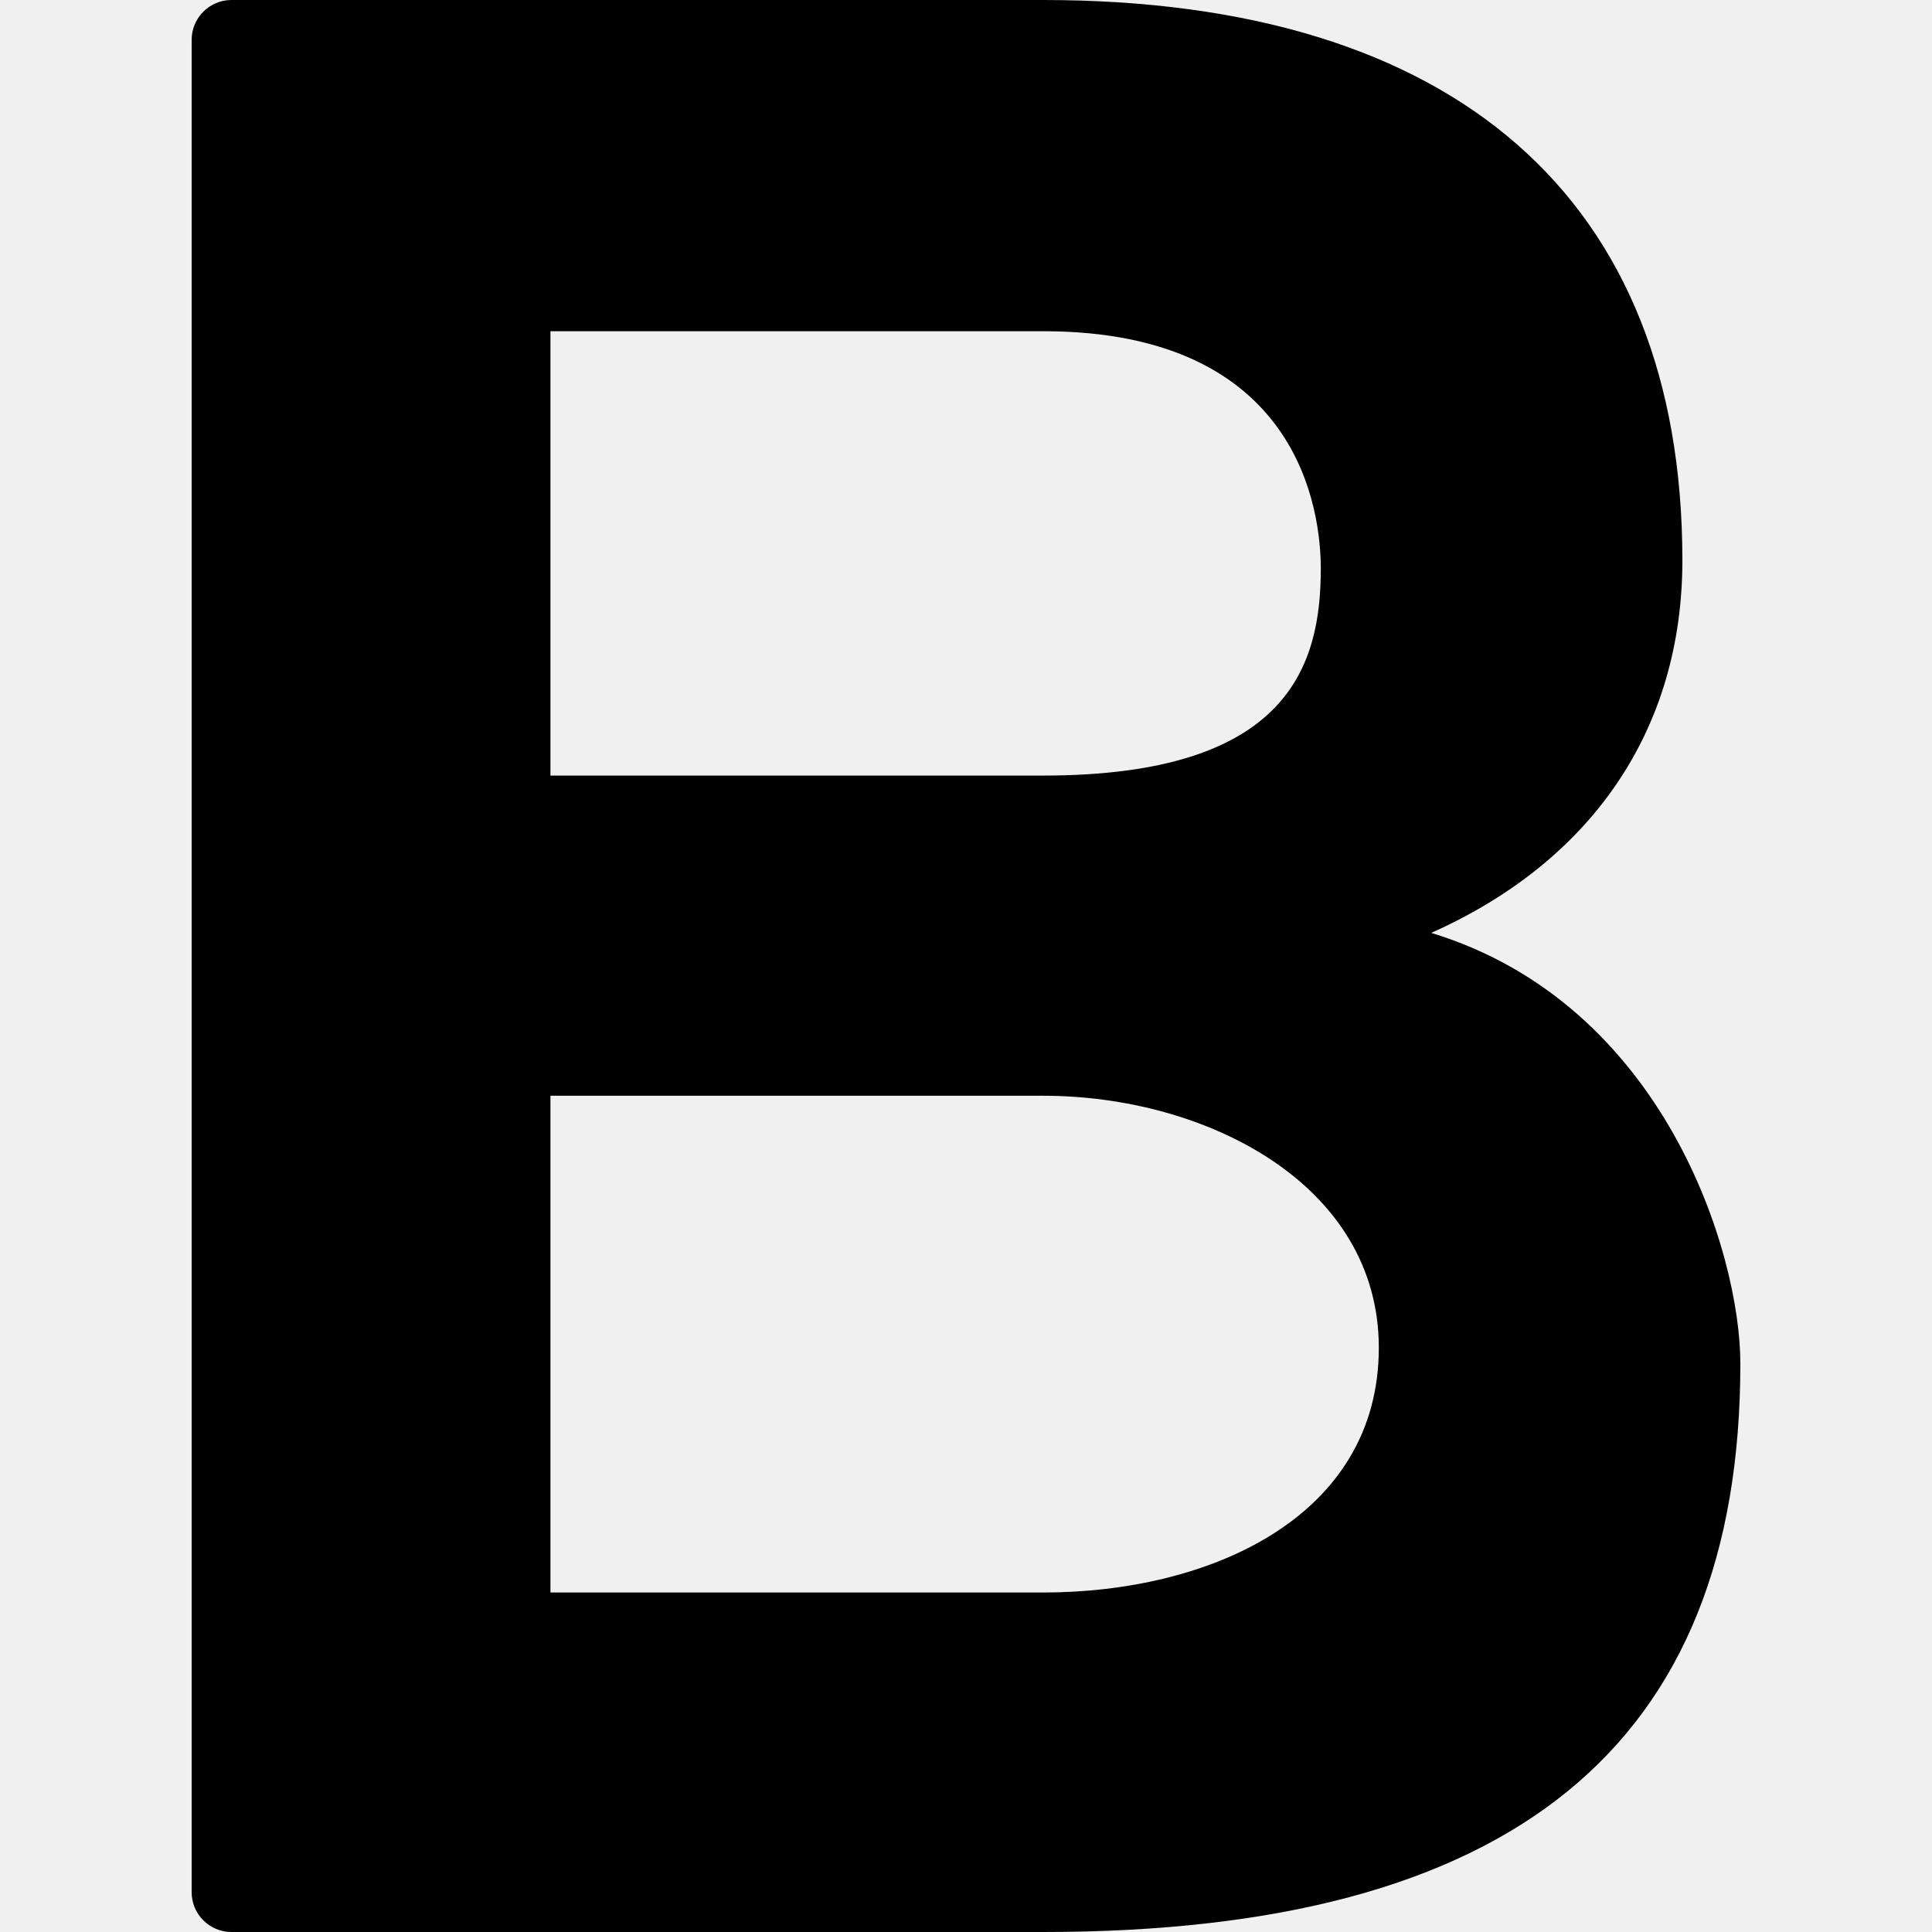
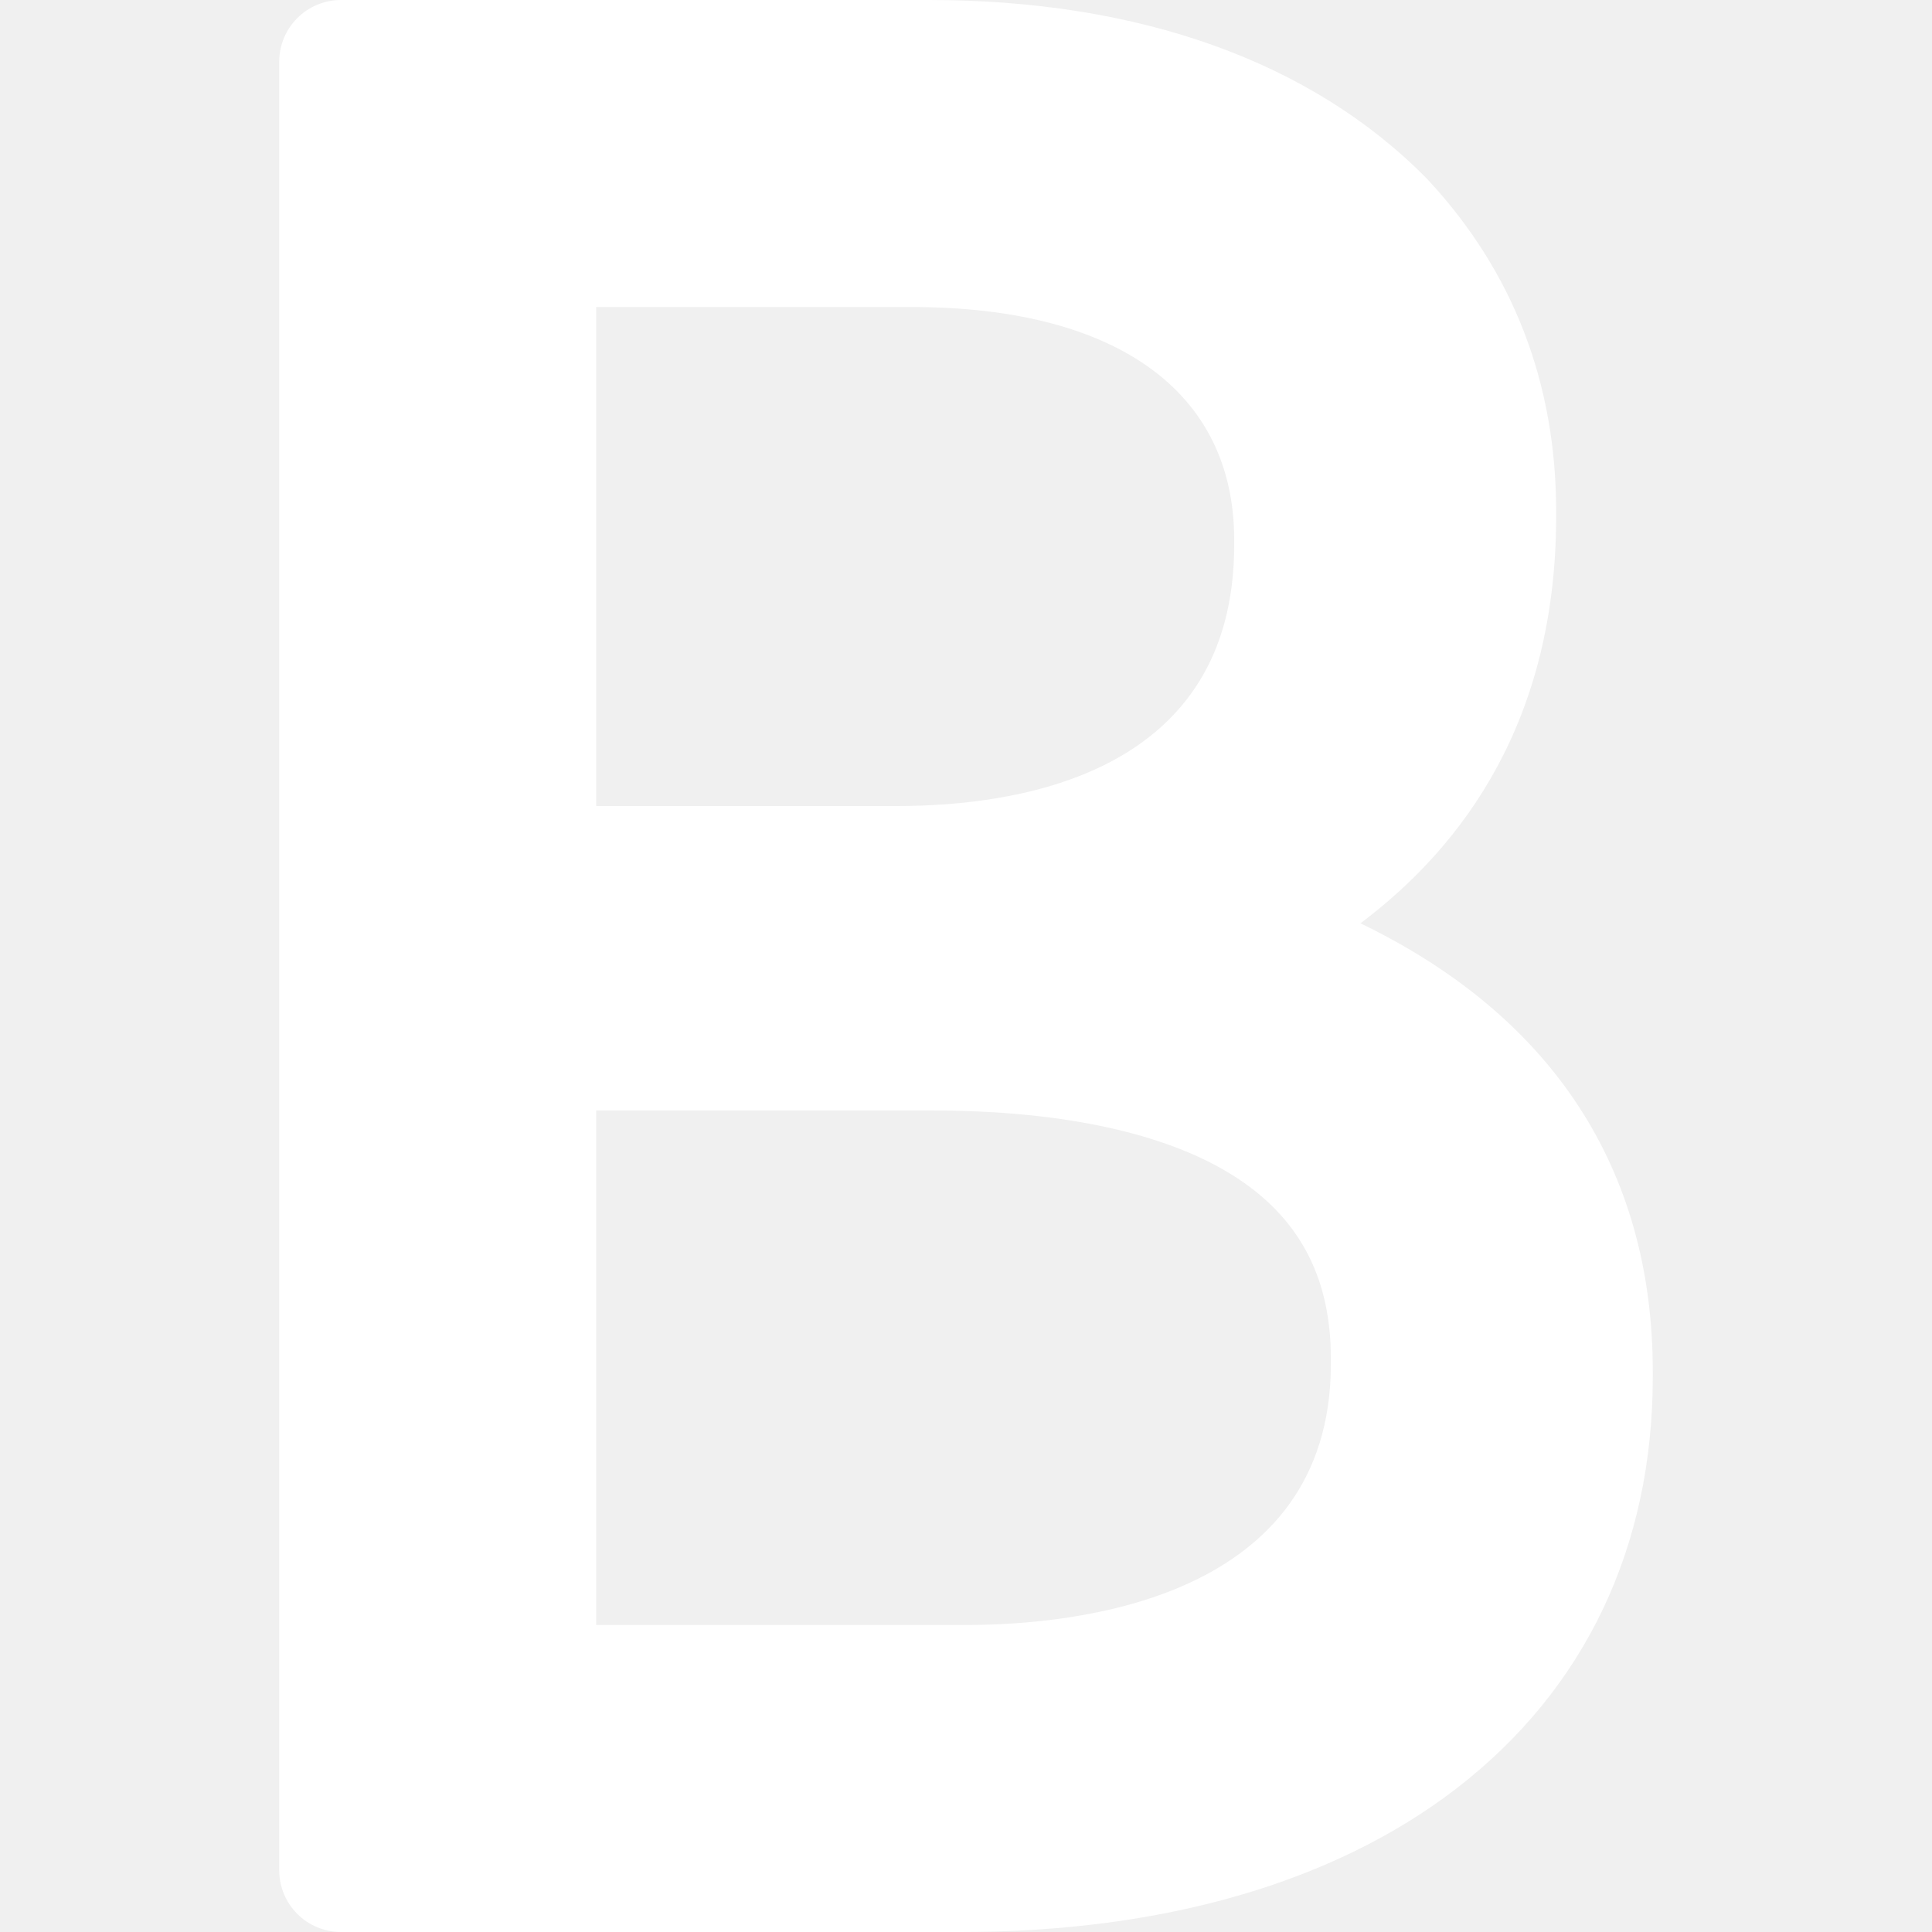
- <svg xmlns="http://www.w3.org/2000/svg" version="1.1" id="Capa_1" x="0px" y="0px" width="97.01px" height="97.01px" viewBox="0 0 97.01 97.01" style="enable-background:new 0 0 97.01 97.01;" xml:space="preserve">
+ <svg xmlns="http://www.w3.org/2000/svg" xmlns:xlink="http://www.w3.org/1999/xlink" version="1.1" preserveAspectRatio="xMidYMid meet" viewBox="0 0 640 640" width="640" height="640">
+   <defs>
+     <path d="M515.49 171.09C515.49 170.92 515.49 169.55 515.49 169.38C515.49 126.85 501.22 89.92 473.06 59.6C472.93 59.45 472.79 59.31 472.65 59.17C434.55 20.46 377.54 0 307.78 0C288.3 0 132.44 0 112.96 0C101.65 0 92.49 9.17 92.49 20.47C92.49 80.38 92.49 559.62 92.49 619.53C92.49 630.83 101.65 640 112.96 640C133.51 640 297.91 640 318.46 640C385.3 640 441.98 623.59 482.35 592.54C524.98 559.75 547.51 512.56 547.51 456.07C547.51 455.9 547.51 454.53 547.51 454.36C547.51 387.25 514.22 336.55 450.66 305.86C485.31 279.85 515.49 238 515.49 171.09ZM197.49 538.29L197.49 367.86C264.16 367.86 301.19 367.86 308.6 367.86C353.5 367.86 389 375.94 411.26 391.22C431.19 404.9 440.87 424.15 440.87 450.08C440.87 450.25 440.87 451.62 440.87 451.79C440.87 529.87 356.41 538.29 320.1 538.29C303.75 538.29 262.88 538.29 197.49 538.29ZM197.49 267.01L197.49 101.71C260.22 101.71 295.06 101.71 302.03 101.71C369.91 101.71 408.84 129.81 408.84 178.8C408.84 178.97 408.84 180.33 408.84 180.51C408.84 255.77 338.8 267.01 297.06 267.01C283.78 267.01 250.59 267.01 197.49 267.01Z" id="p57kPNiBg" />
+   </defs>
  <g>
-     <path d="M71.865,46.842L71.865,46.842c8.133-3.628,12.611-10.272,12.611-18.709C84.477,9.991,73.076,0,52.378,0H11.623   c-1.104,0-2,0.896-2,2v93.01c0,1.104,0.896,2,2,2h40.756c23.557,0,35.008-9.339,35.008-28.549   C87.387,62.952,83.593,50.419,71.865,46.842z M52.379,79.963h-24.74V55.02h24.74c8.171,0,16.854,4.435,16.854,12.652   C69.234,76.162,60.77,79.963,52.379,79.963z M52.379,38.943h-24.74V16.631h24.74c12.938,0,13.941,9.122,13.941,11.918   C66.32,33.389,64.736,38.943,52.379,38.943z" />
+     <g>
+       <g>
+         <use xlink:href="#p57kPNiBg" opacity="1" fill="#ffffff" fill-opacity="1" />
+         <g>
+           <use xlink:href="#p57kPNiBg" opacity="1" fill-opacity="0" stroke="#000000" stroke-width="1" stroke-opacity="0" />
+         </g>
+       </g>
+     </g>
  </g>
-   <g>
- </g>
-   <g>
- </g>
-   <g>
- </g>
-   <g>
- </g>
-   <g>
- </g>
-   <g>
- </g>
-   <g>
- </g>
-   <g>
- </g>
-   <g>
- </g>
-   <g>
- </g>
-   <g>
- </g>
-   <g>
- </g>
-   <g>
- </g>
-   <g>
- </g>
-   <g>
- </g>
</svg>
